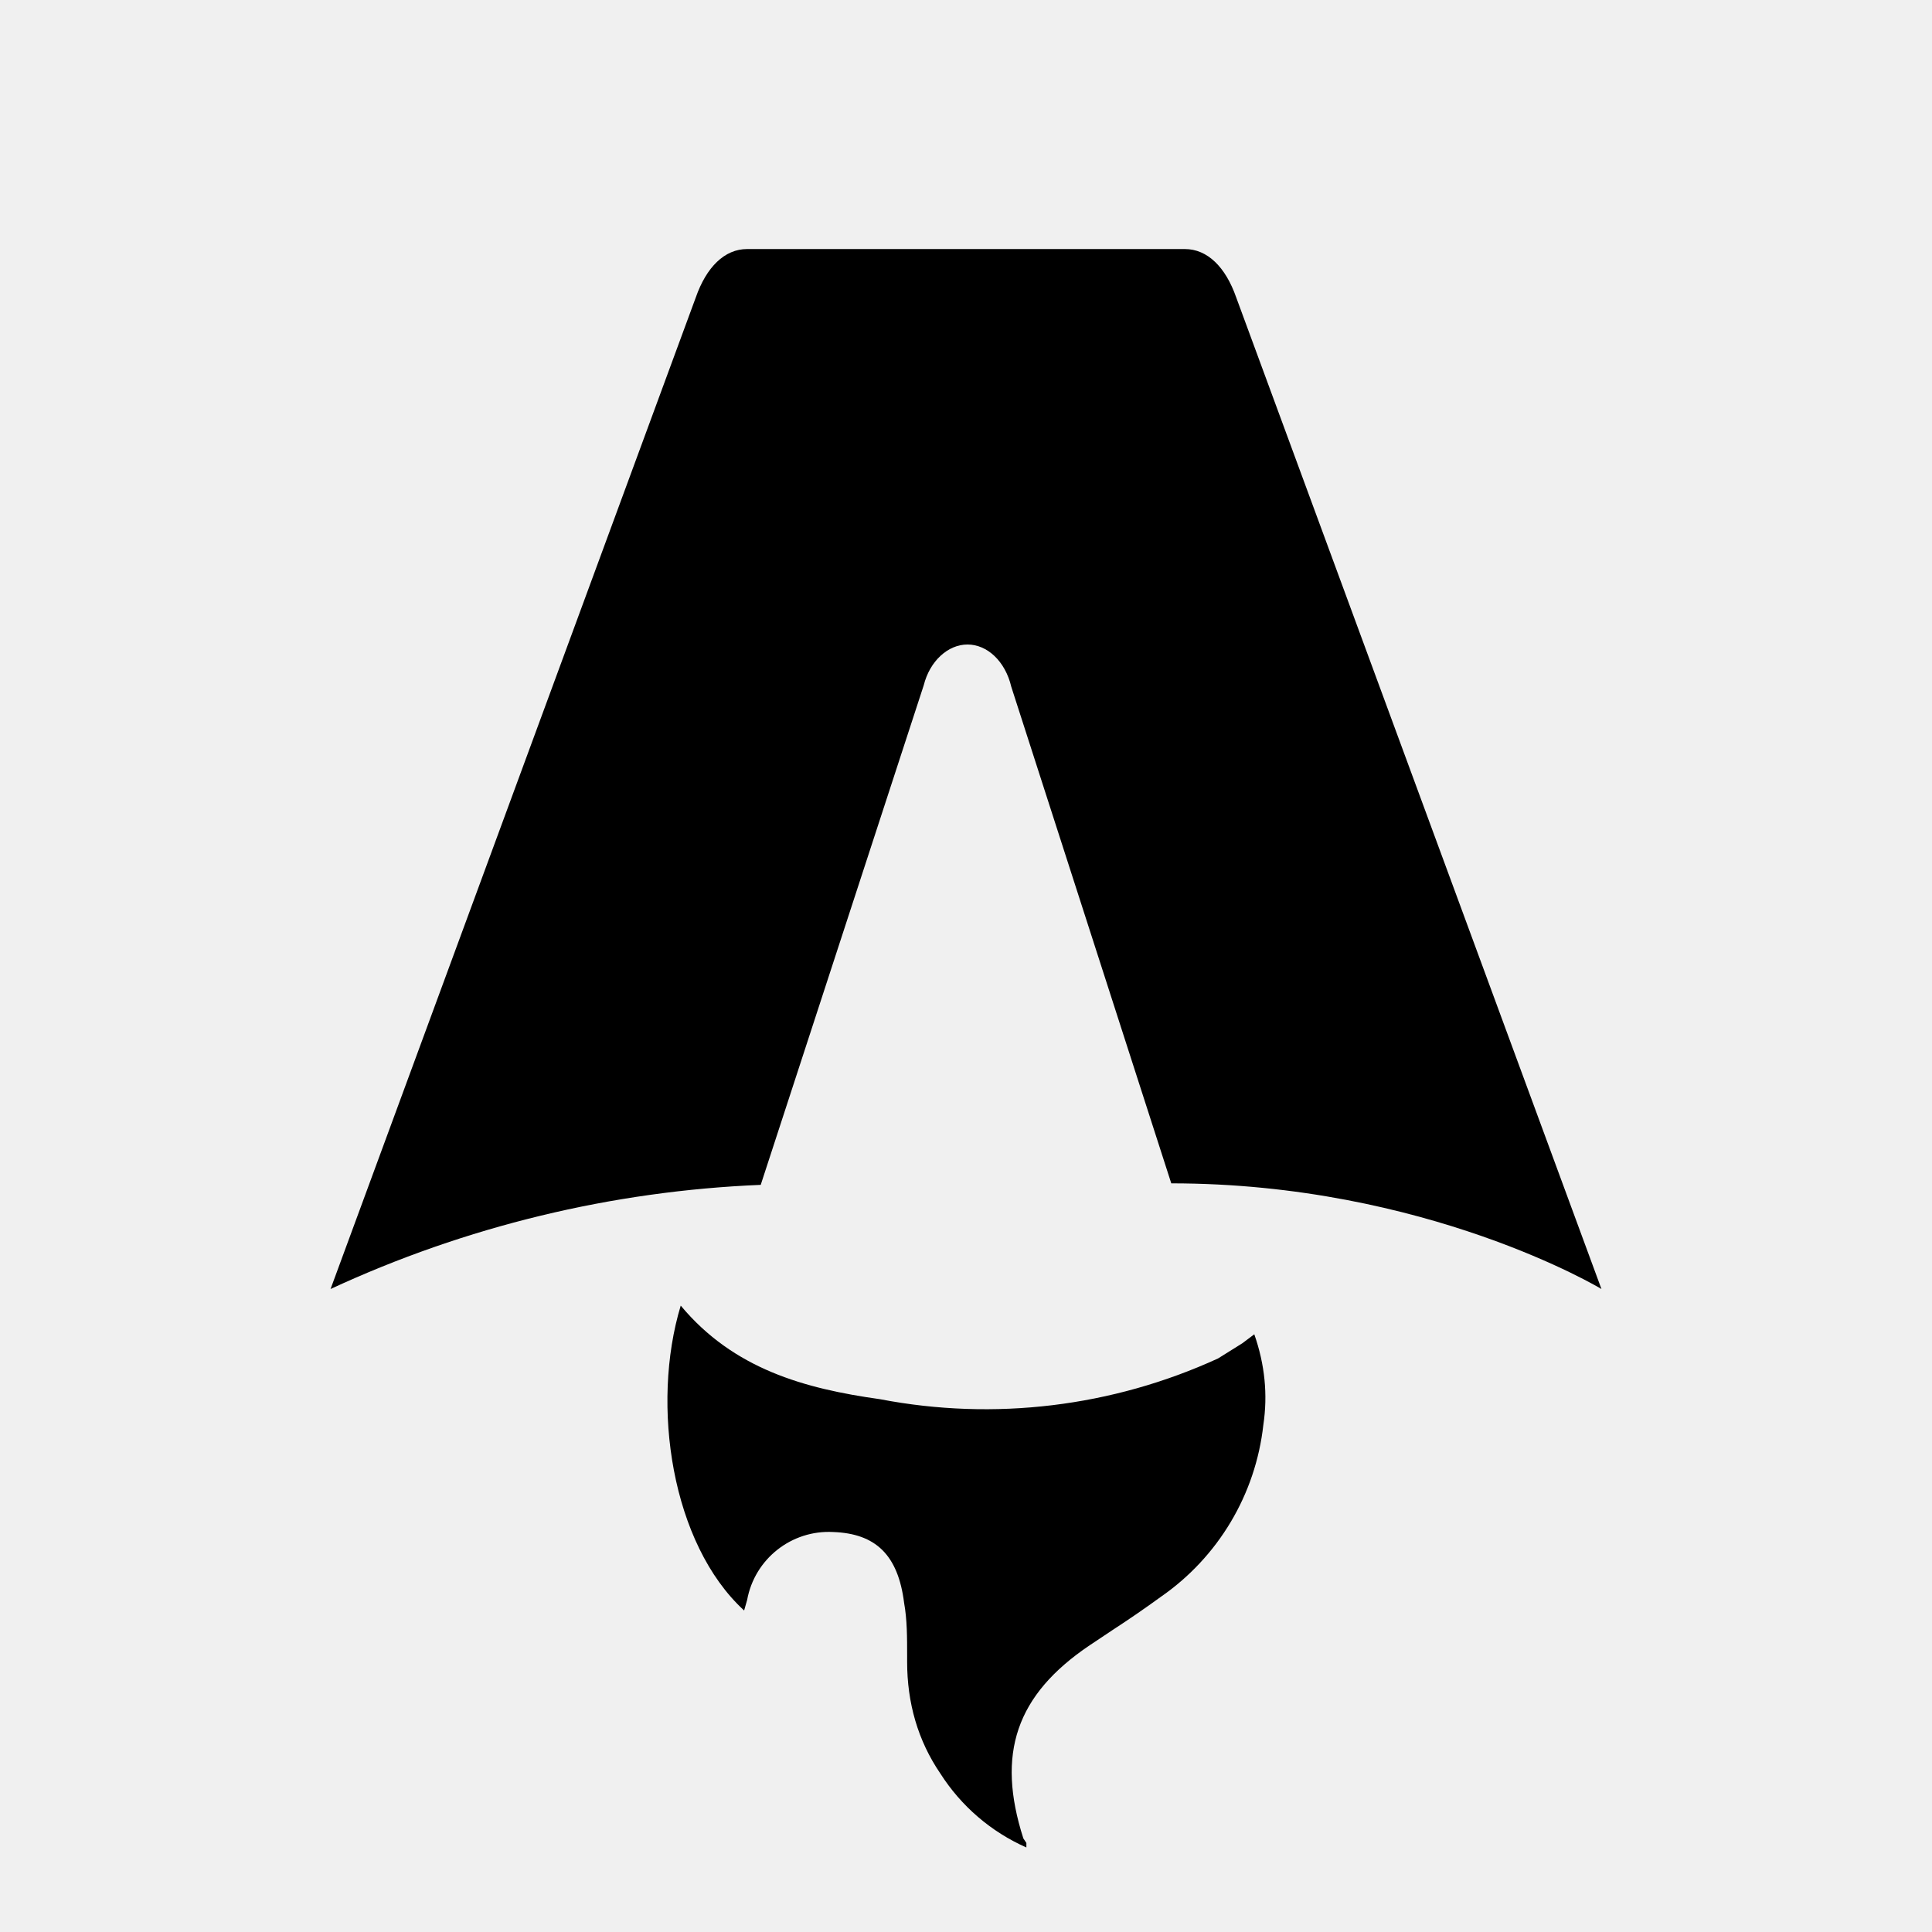
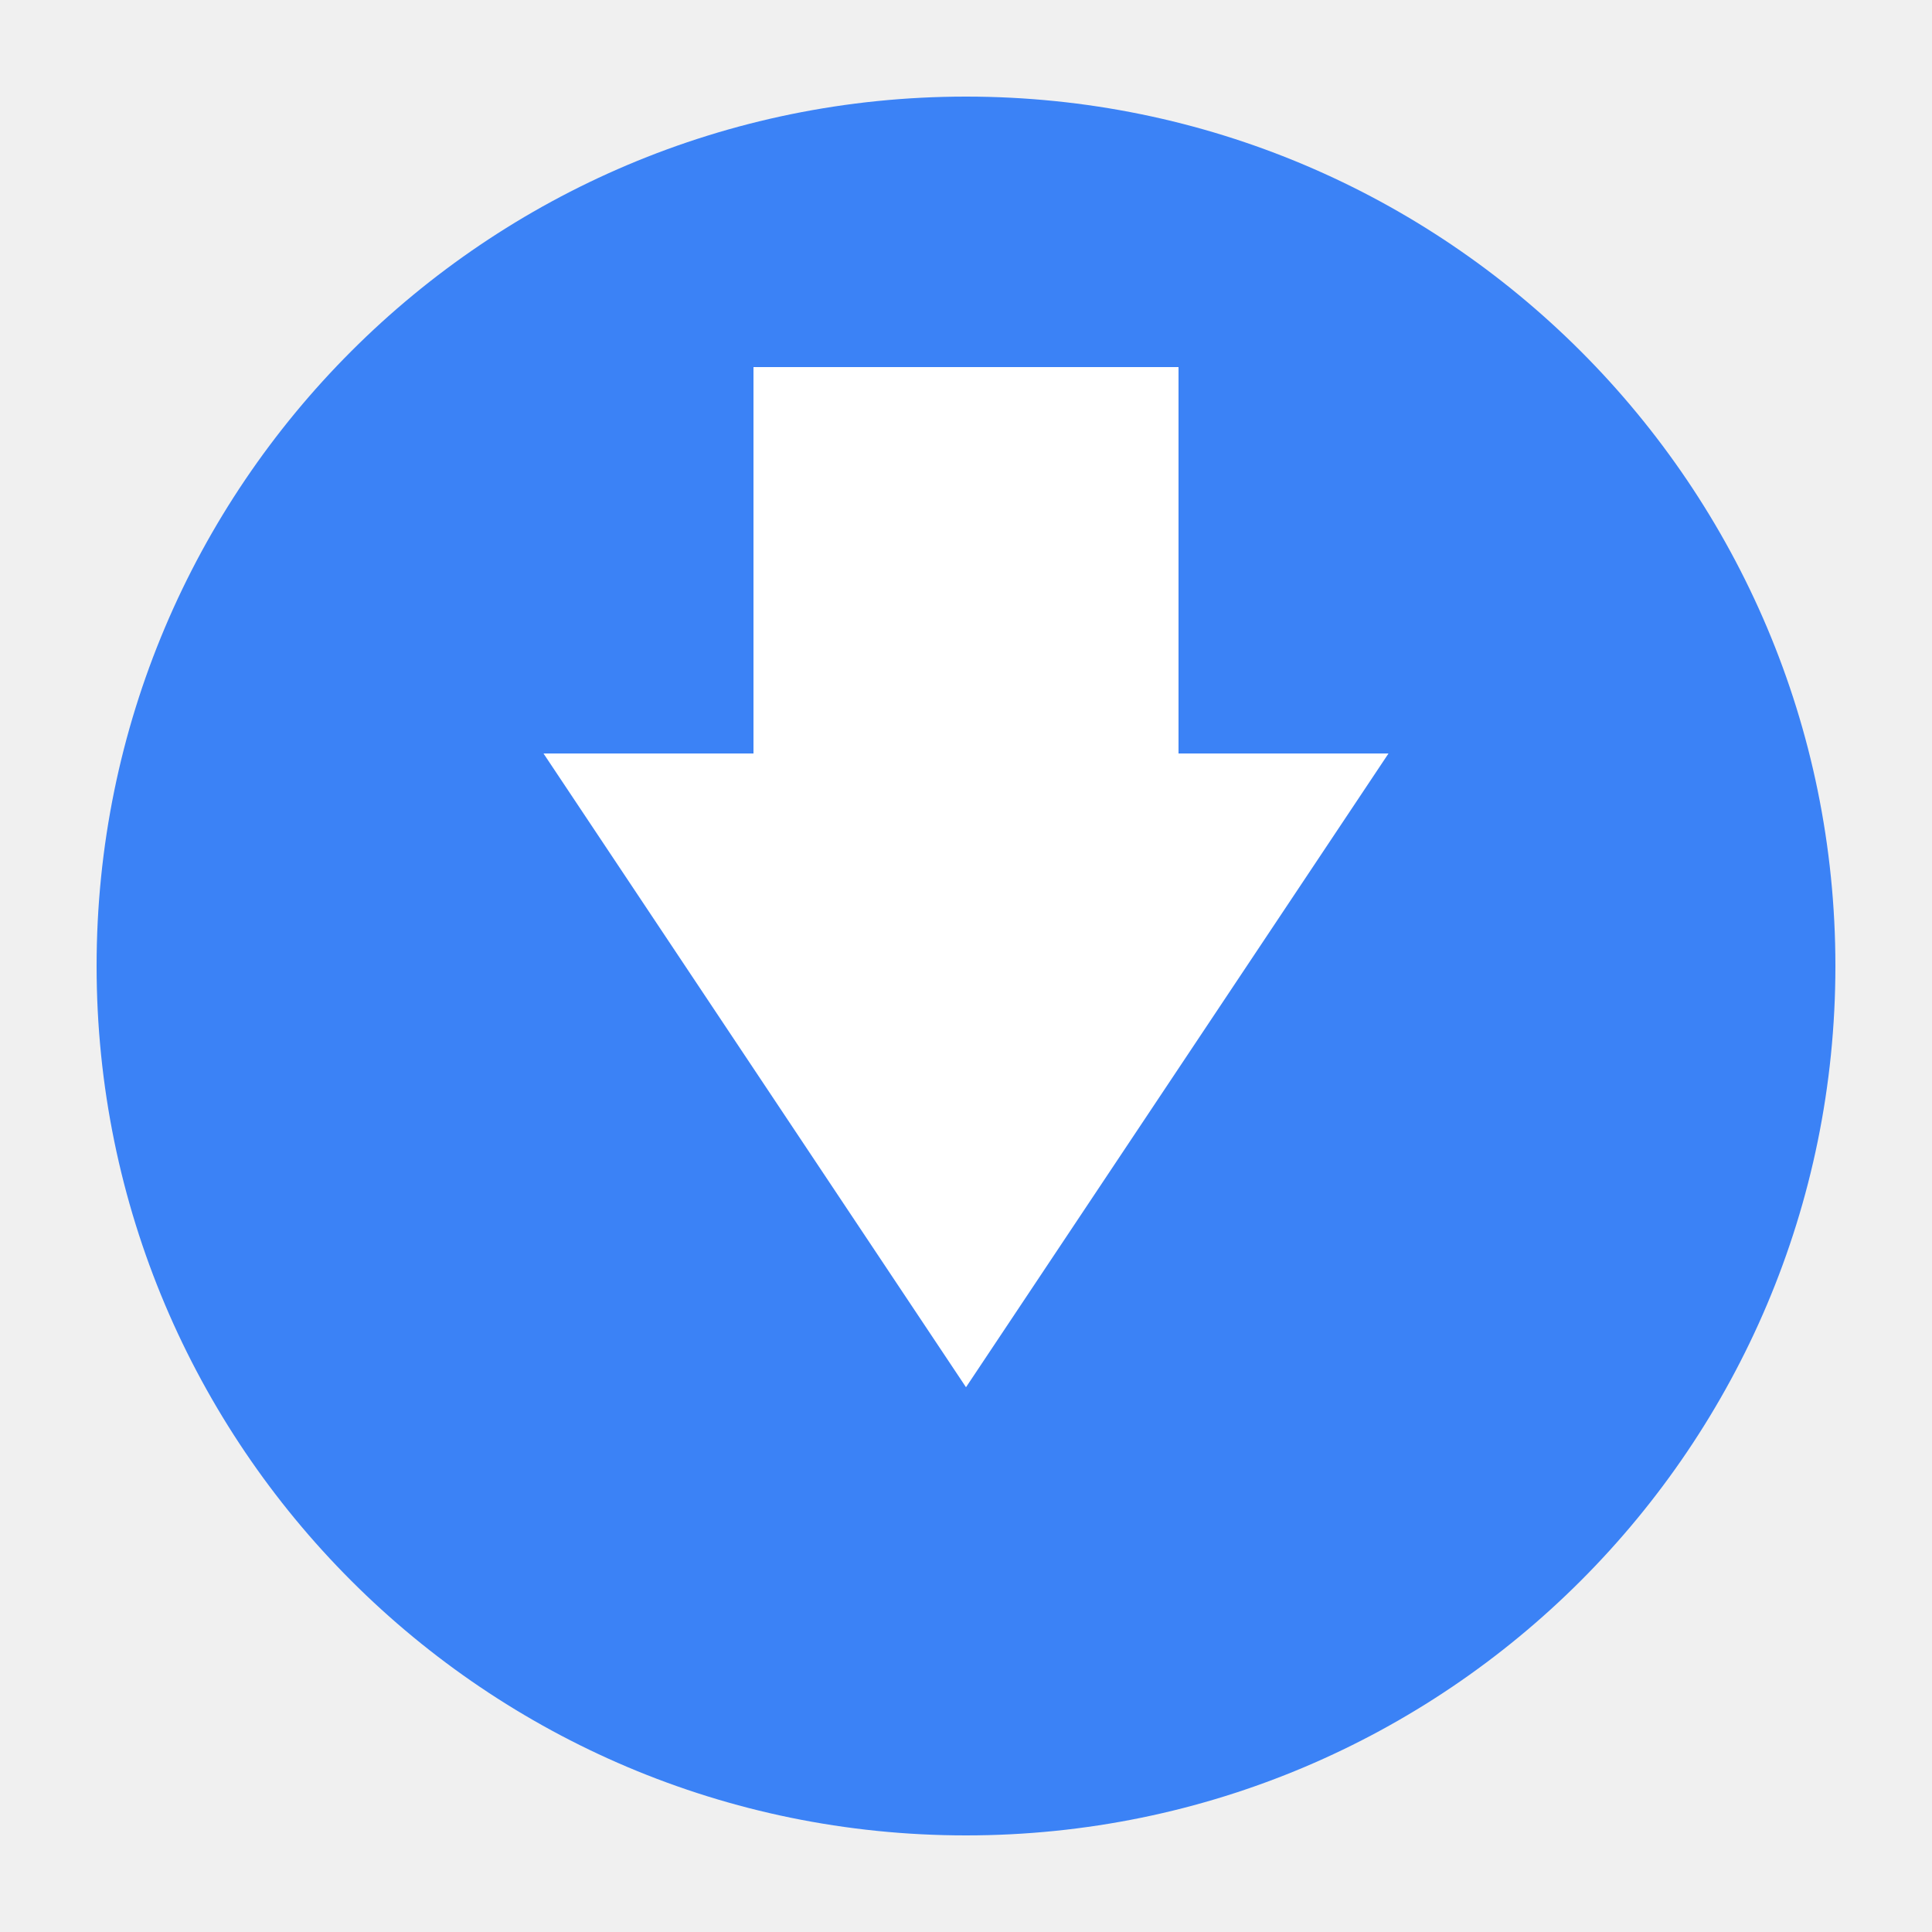
- <svg xmlns="http://www.w3.org/2000/svg" fill="none" viewBox="0 0 128 128">
-   <path d="M50.4 78.5a75.1 75.1 0 0 0-28.5 6.9l24.2-65.7c.7-2 1.9-3.2 3.4-3.2h29c1.5 0 2.7 1.2 3.4 3.2l24.2 65.7s-11.6-7-28.5-7L67 45.5c-.4-1.7-1.6-2.8-2.9-2.8-1.3 0-2.5 1.1-2.9 2.7L50.4 78.5Zm-1.1 28.2Zm-4.2-20.2c-2 6.6-.6 15.8 4.2 20.2a17.5 17.5 0 0 1 .2-.7 5.5 5.5 0 0 1 5.7-4.5c2.8.1 4.3 1.5 4.7 4.7.2 1.1.2 2.3.2 3.5v.4c0 2.7.7 5.2 2.2 7.4a13 13 0 0 0 5.7 4.9v-.3l-.2-.3c-1.8-5.6-.5-9.5 4.4-12.8l1.5-1a73 73 0 0 0 3.2-2.2 16 16 0 0 0 6.8-11.4c.3-2 .1-4-.6-6l-.8.6-1.6 1a37 37 0 0 1-22.4 2.7c-5-.7-9.7-2-13.2-6.2Z" />
-   <style>
-         path { fill: #000; }
-         @media (prefers-color-scheme: dark) {
-             path { fill: #FFF; }
-         }
-     </style>
+ <svg xmlns="http://www.w3.org/2000/svg" viewBox="0 0 100 100" transform="rotate(180 50 50)">
+   <circle cx="50" cy="50" r="45" fill="#3b82f6" />
+   <path d="M50 30L30 60H40V80H60V60H70L50 30Z" fill="white" stroke="white" stroke-width="2" />
+   <path d="M40 70V80H60V70" fill="none" stroke="white" stroke-width="2" />
</svg>
